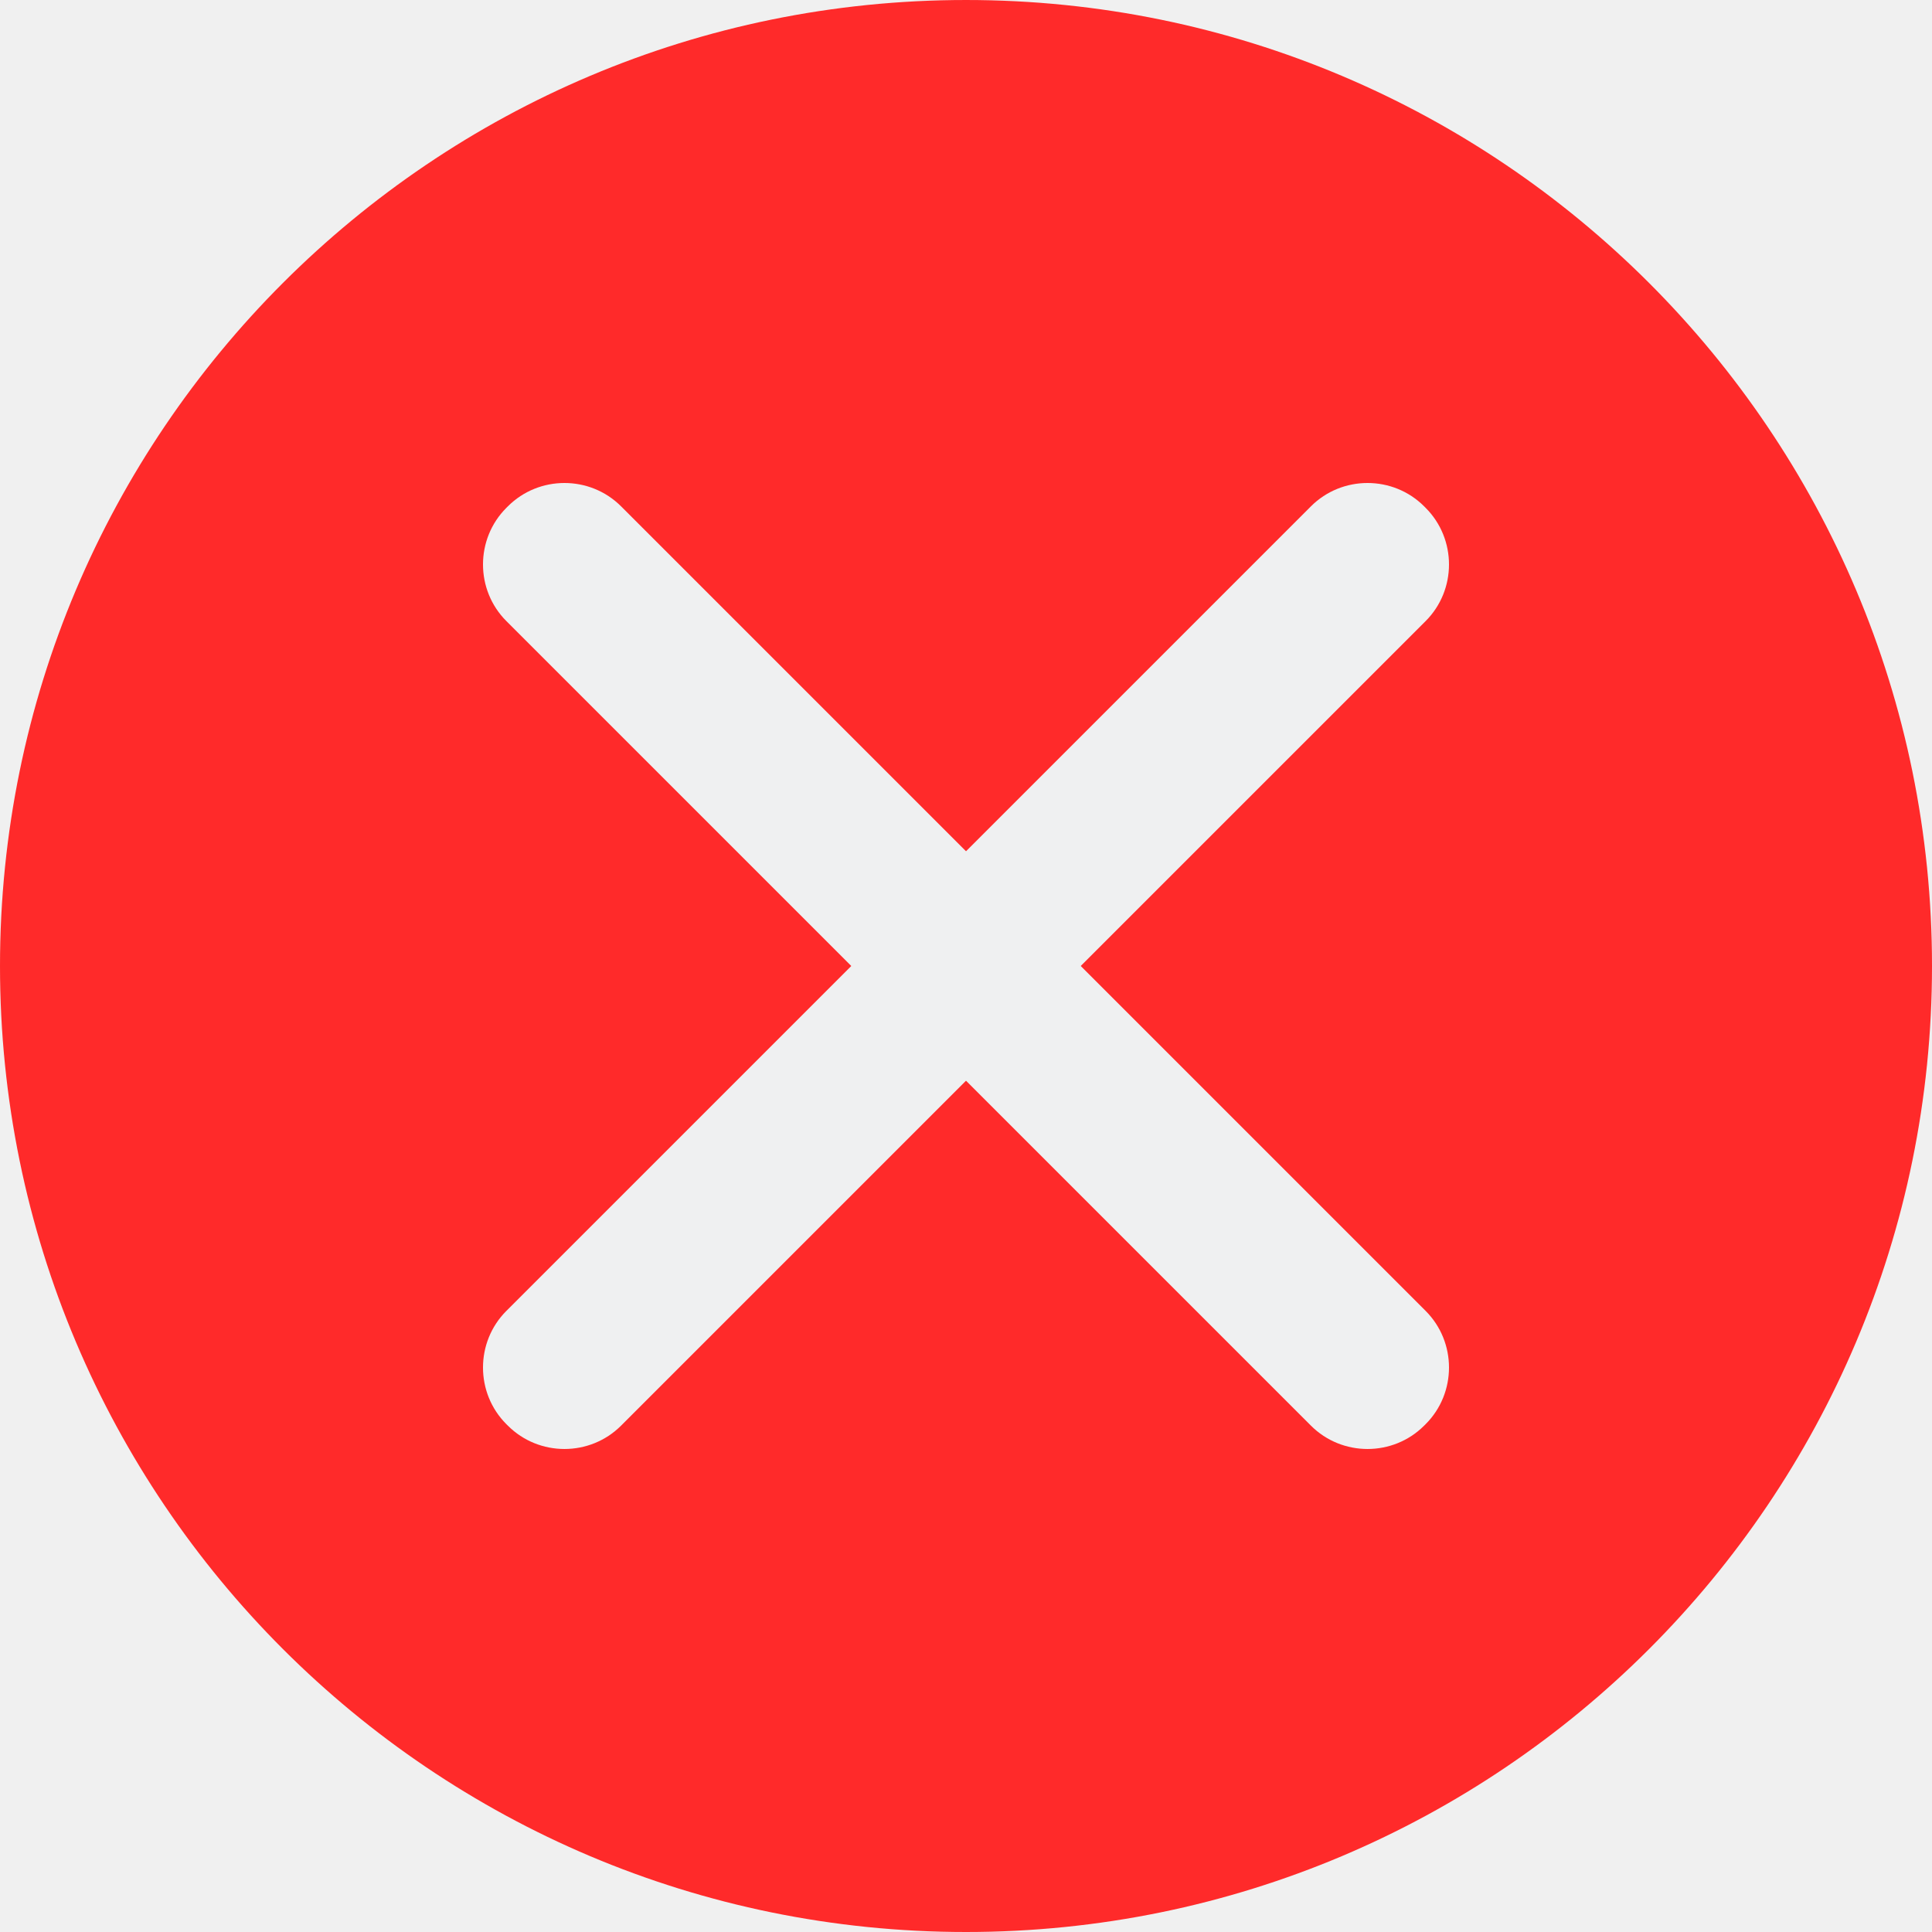
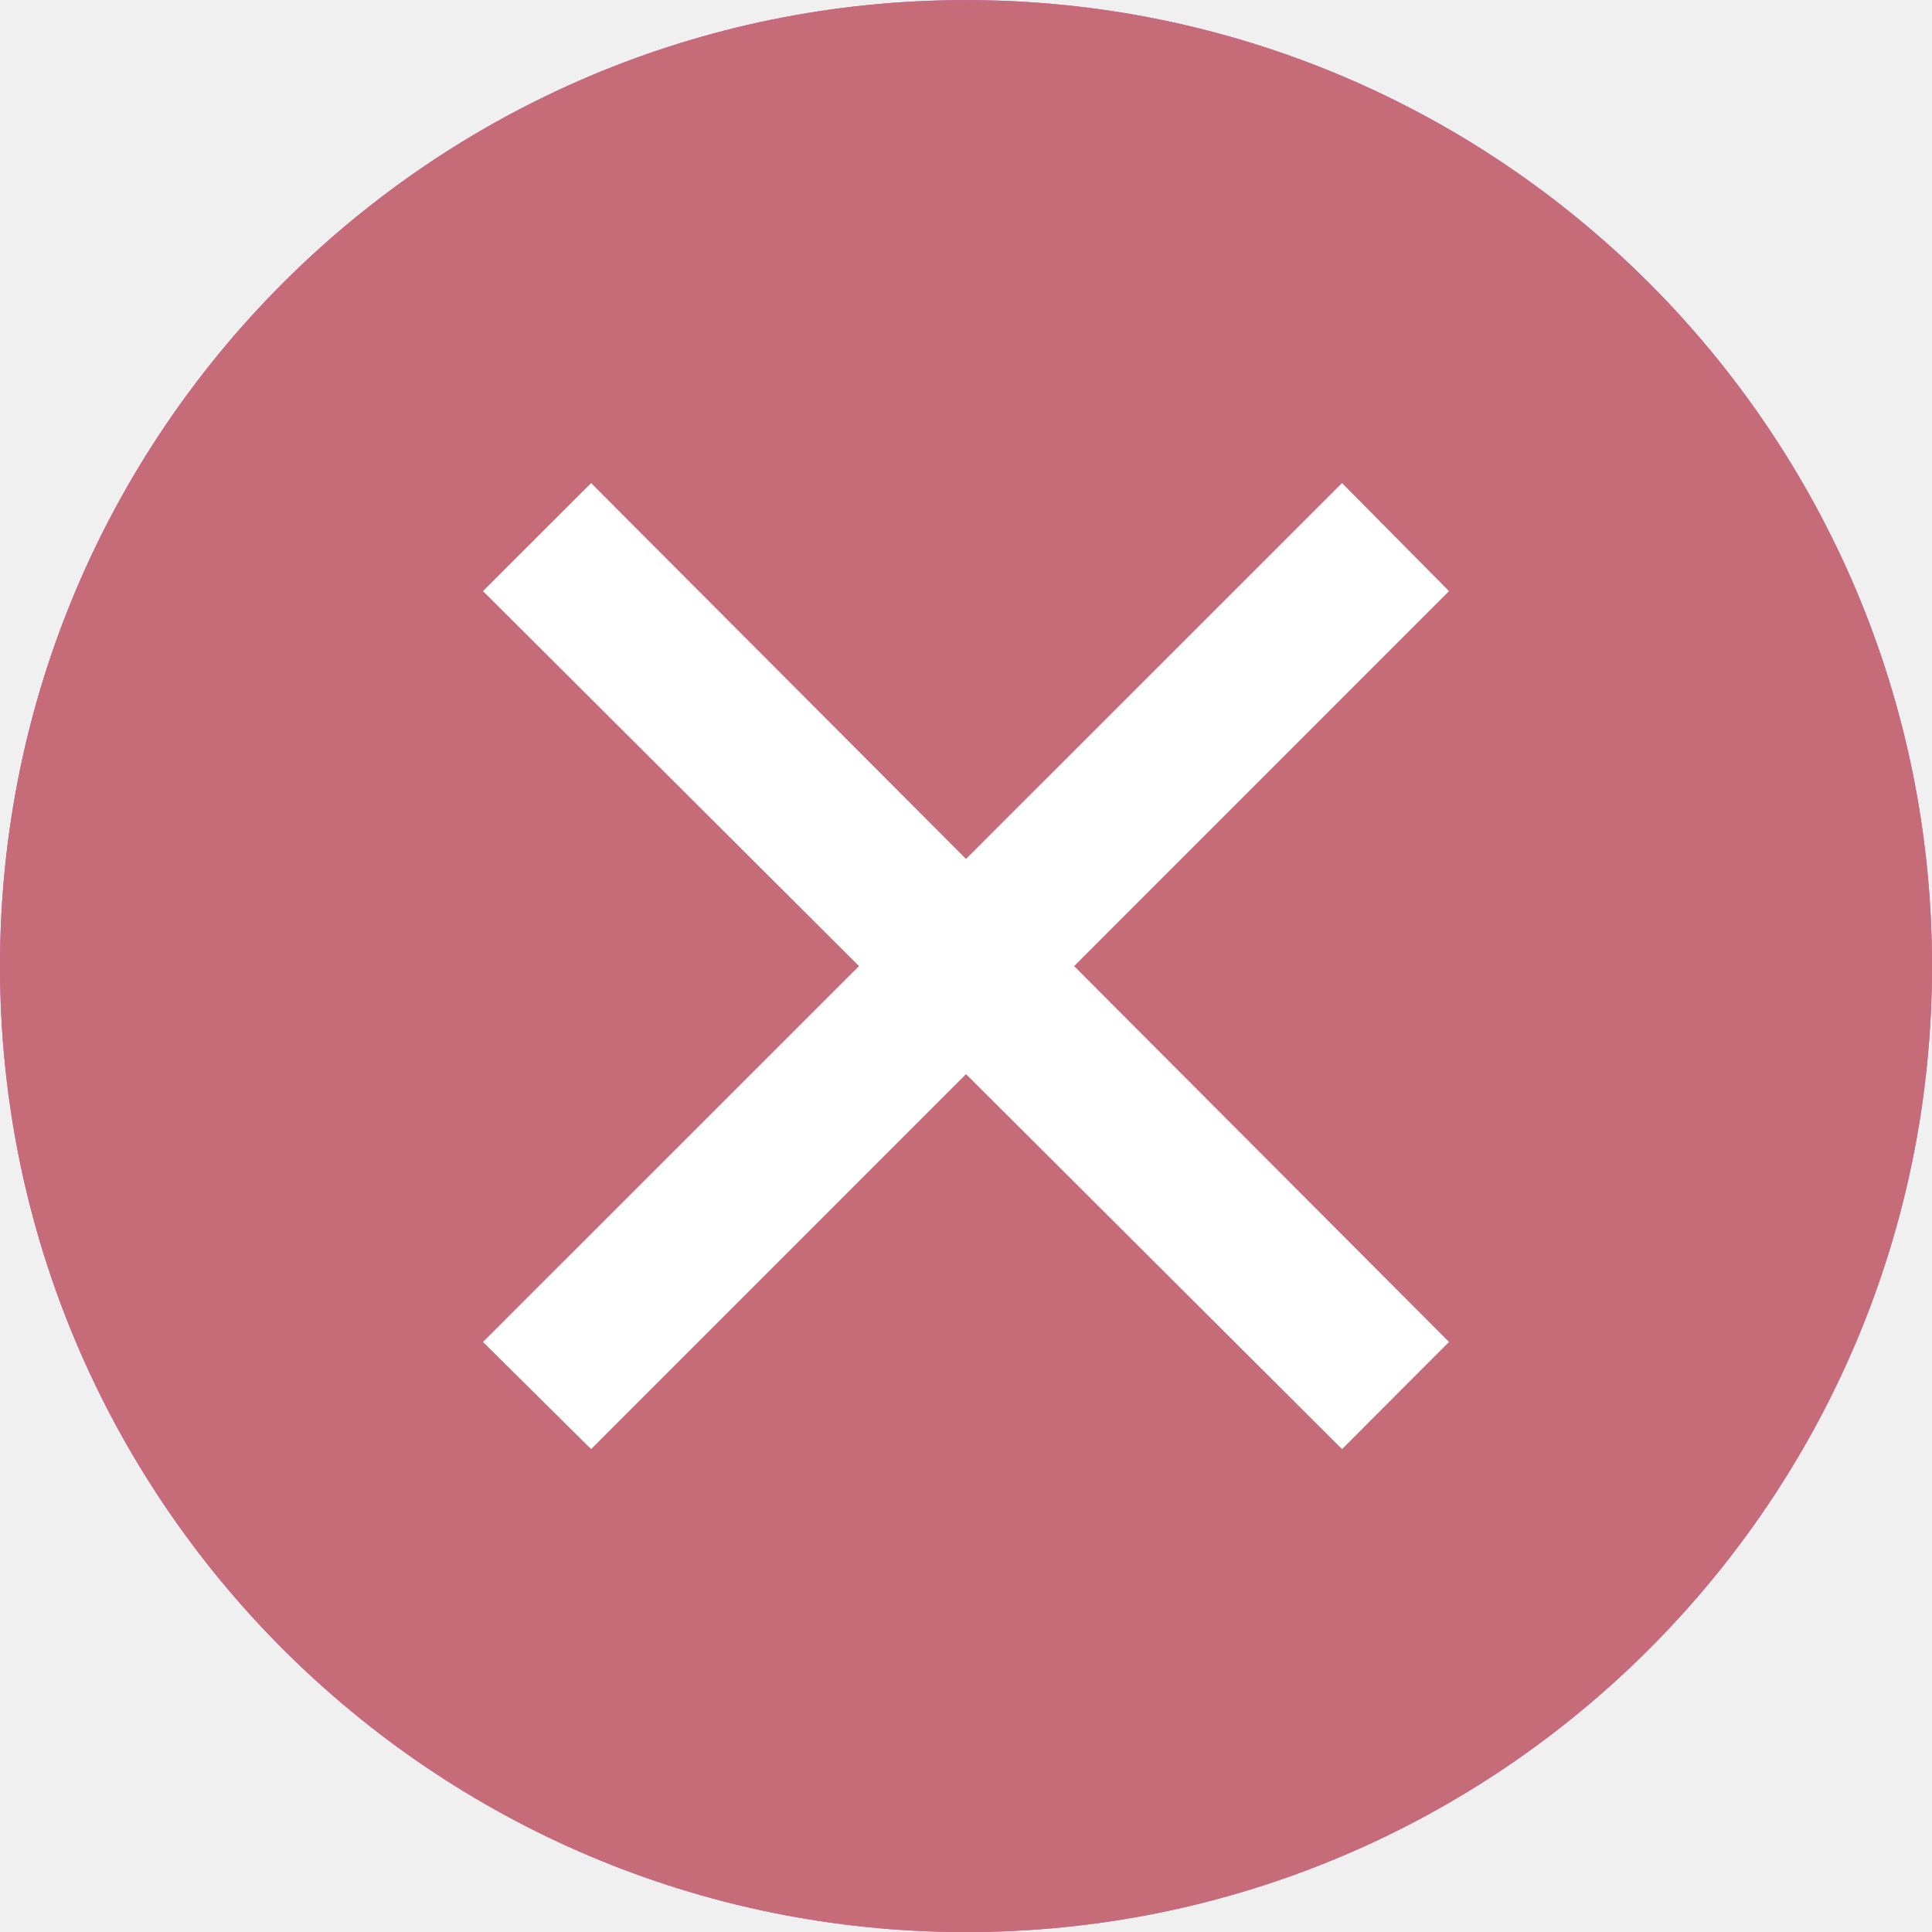
<svg xmlns="http://www.w3.org/2000/svg" viewBox="0 0 50 50" version="1.2" baseProfile="tiny">
  <defs>
</defs>
  <g fill="none" stroke="black" stroke-width="1" fill-rule="evenodd" stroke-linecap="square" stroke-linejoin="bevel">
-     <g fill="#ff2a2a" fill-opacity="1" stroke="none" transform="matrix(0.0548336,0,0,-0.0548338,-0.325575,50.5641)" font-family="Noto Sans" font-size="10" font-weight="400" font-style="normal">
-       <path vector-effect="none" fill-rule="nonzero" d="M461.867,10.287 C713.663,10.287 917.788,214.413 917.788,466.208 C917.788,718.009 713.663,922.133 461.867,922.133 C210.063,922.133 5.938,718.009 5.938,466.208 C5.938,214.413 210.063,10.287 461.867,10.287 " />
+     <g fill="#cf54d0" fill-opacity="1" stroke="none" transform="matrix(2.27273,0,0,2.27273,-97.7273,-2498.91)" font-family="Source Code Pro" font-size="11" font-weight="400" font-style="normal">
+       <circle cx="54" cy="1110.52" r="11" />
    </g>
-     <g fill="#eff0f1" fill-opacity="1" stroke="none" transform="matrix(0.0548336,0,0,-0.0548338,-0.325575,50.5641)" font-family="Noto Sans" font-size="10" font-weight="400" font-style="normal">
-       <path vector-effect="none" fill-rule="nonzero" d="M244.922,303.42 L624.655,683.15 C639.351,697.849 663.394,697.849 678.097,683.15 L678.8,682.444 C693.499,667.748 693.499,643.701 678.804,629.005 L299.07,249.276 C284.371,234.577 260.327,234.577 245.632,249.276 L244.922,249.978 C230.226,264.677 230.226,288.721 244.922,303.42 " />
+     <g fill="#c66c79" fill-opacity="1" stroke="none" transform="matrix(2.27273,0,0,2.27273,-97.7273,-2498.91)" font-family="Source Code Pro" font-size="11" font-weight="400" font-style="normal">
+       <circle cx="54" cy="1110.52" r="11" />
    </g>
-     <g fill="#eff0f1" fill-opacity="1" stroke="none" transform="matrix(0.0548336,0,0,-0.0548338,-0.325575,50.5641)" font-family="Noto Sans" font-size="10" font-weight="400" font-style="normal">
-       <path vector-effect="none" fill-rule="nonzero" d="M299.074,683.15 L678.804,303.42 C693.499,288.725 693.499,264.676 678.804,249.977 L678.097,249.276 C663.398,234.576 639.355,234.576 624.659,249.276 L244.925,629.005 C230.225,643.701 230.225,667.748 244.925,682.444 L245.631,683.15 C260.33,697.849 284.374,697.849 299.074,683.15 " />
+     <g fill="#ffffff" fill-opacity="1" stroke="none" transform="matrix(2.27273,0,0,2.27273,-97.7273,-2498.91)" font-family="Source Code Pro" font-size="11" font-weight="400" font-style="normal">
+       <path vector-effect="none" fill-rule="evenodd" d="M54,1109.3 L58.282,1105.02 L59.5,1106.25 L55.231,1110.52 L59.5,1114.8 L58.282,1116.02 L54,1111.75 L49.731,1116.02 L48.5,1114.8 L52.782,1110.52 L48.5,1106.25 L49.731,1105.02 L54,1109.3" />
    </g>
-     <g fill="none" stroke="#000000" stroke-opacity="1" stroke-width="1" stroke-linecap="square" stroke-linejoin="bevel" transform="matrix(1,0,0,1,0,0)" font-family="Noto Sans" font-size="10" font-weight="400" font-style="normal">
+     <g fill="none" stroke="#000000" stroke-opacity="1" stroke-width="1" stroke-linecap="square" stroke-linejoin="bevel" transform="matrix(1,0,0,1,0,0)" font-family="Source Code Pro" font-size="11" font-weight="400" font-style="normal">
</g>
  </g>
</svg>
